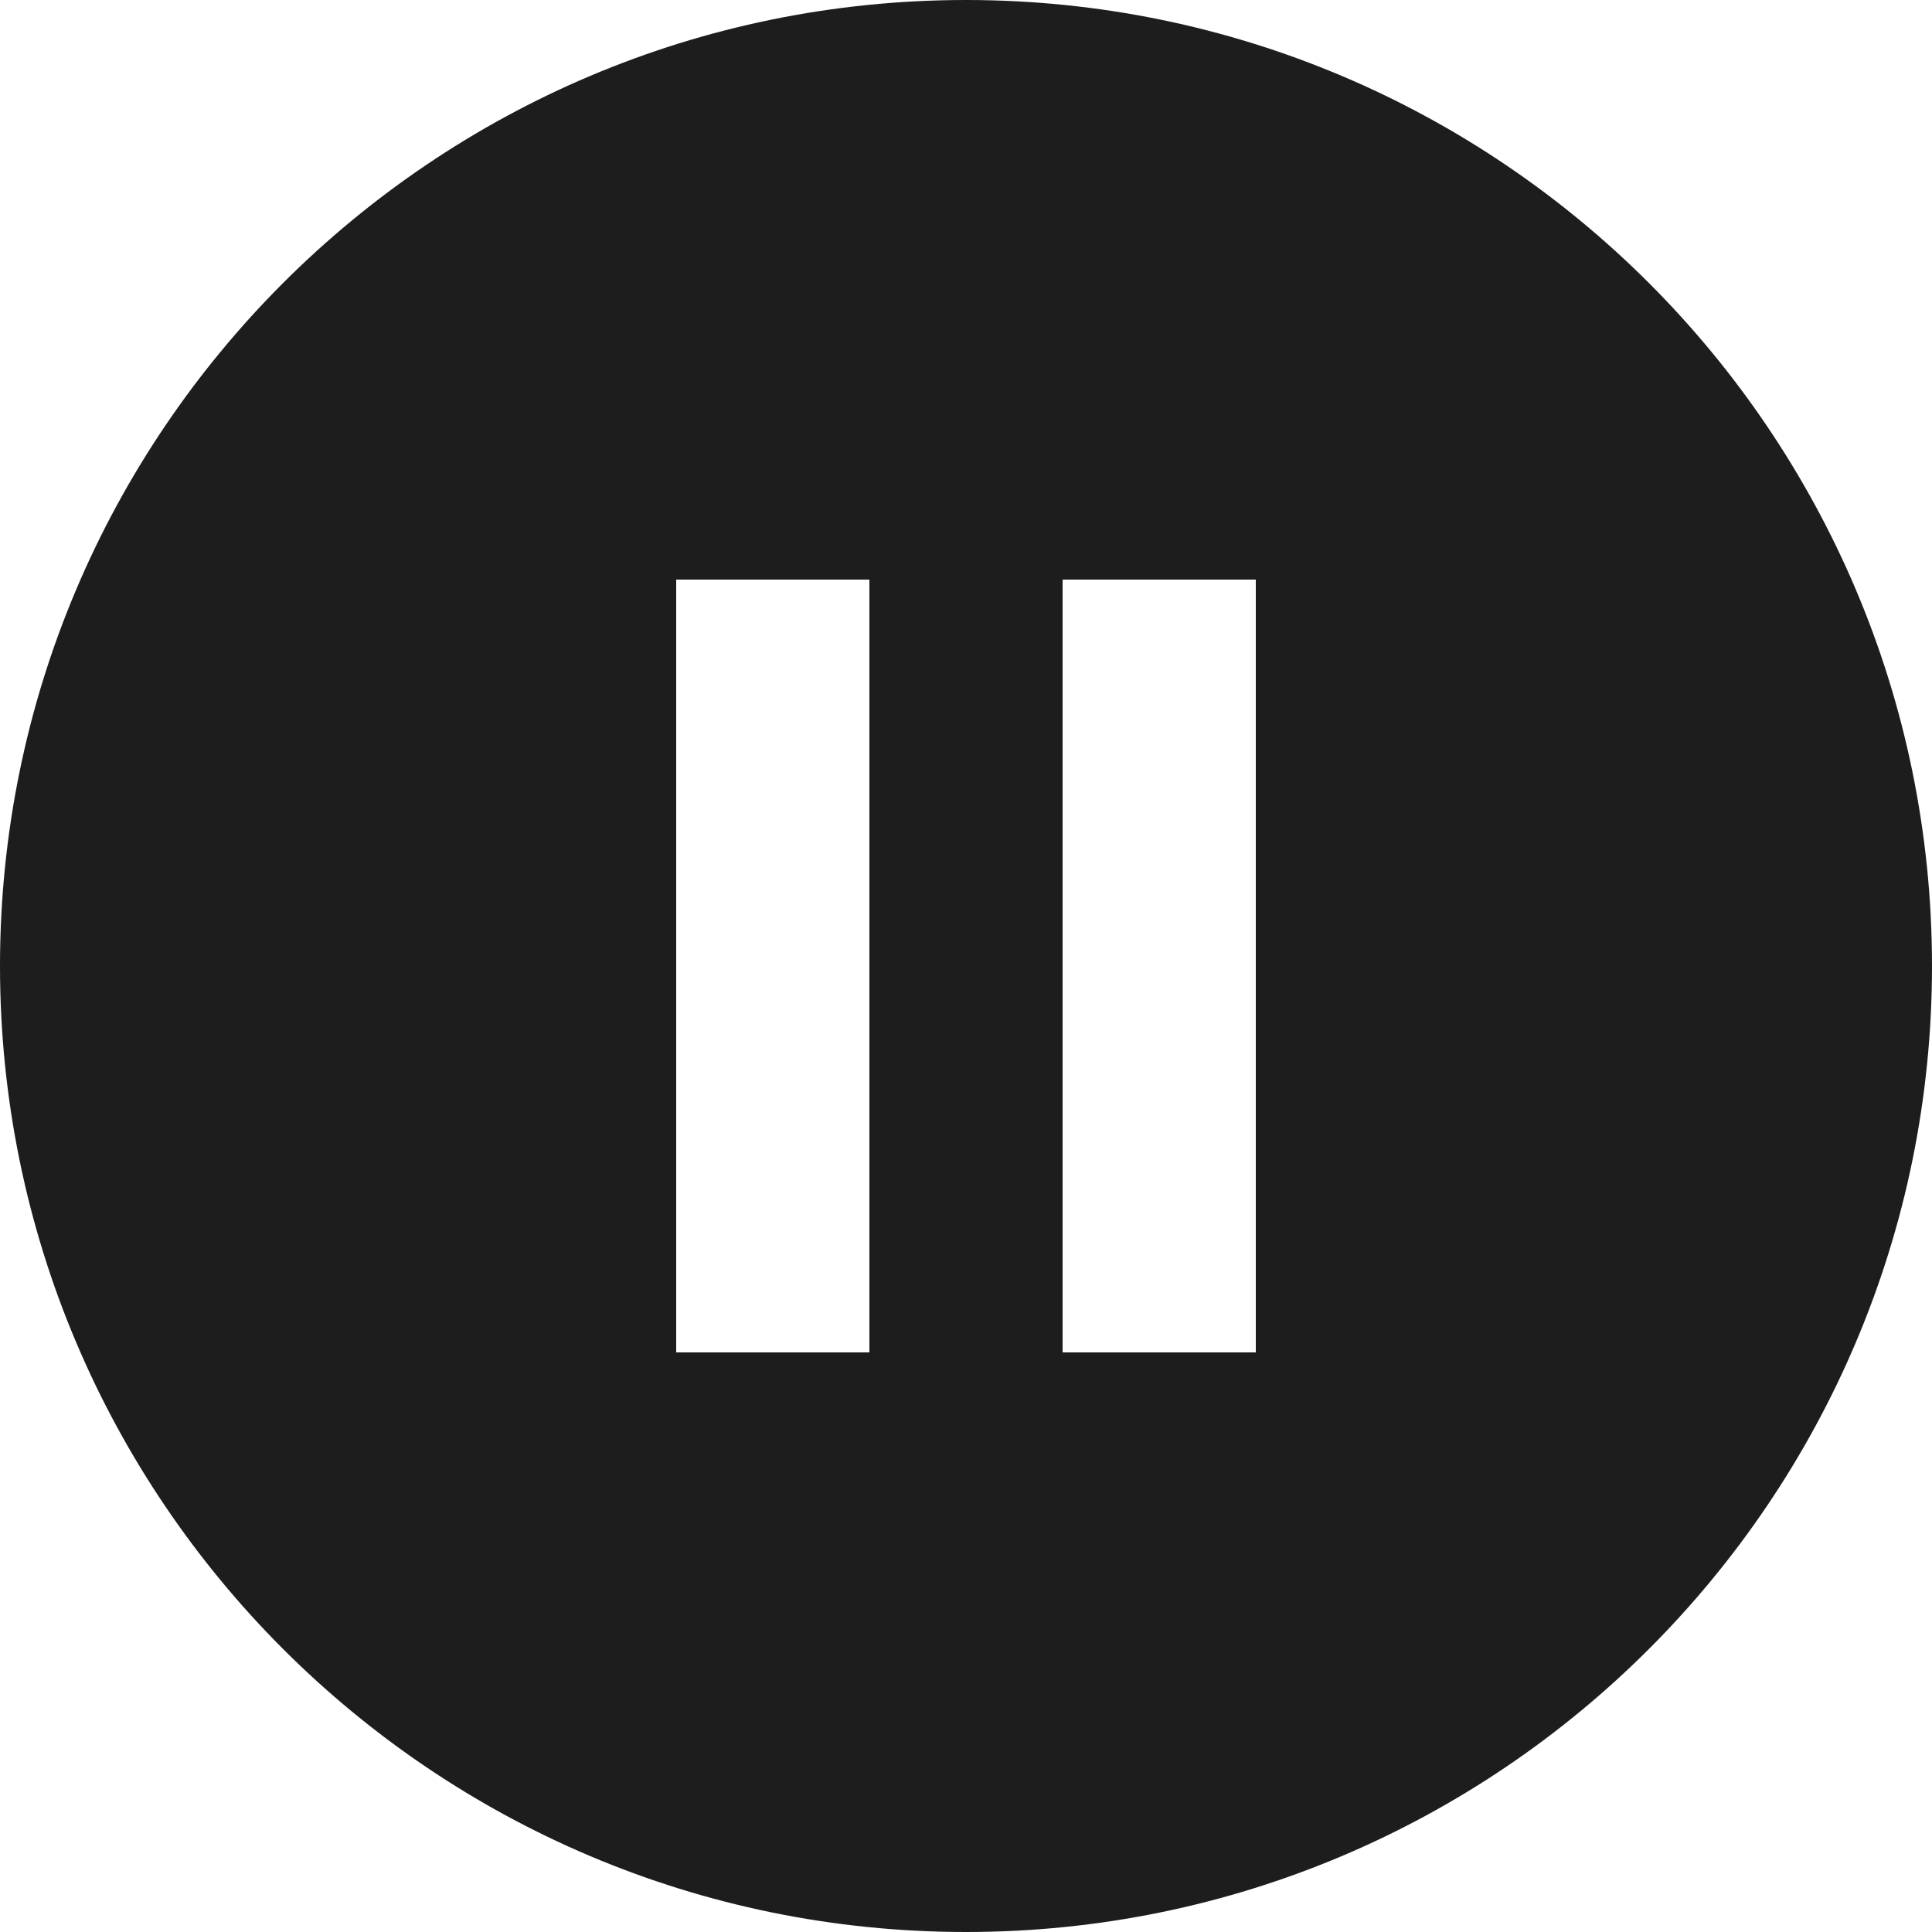
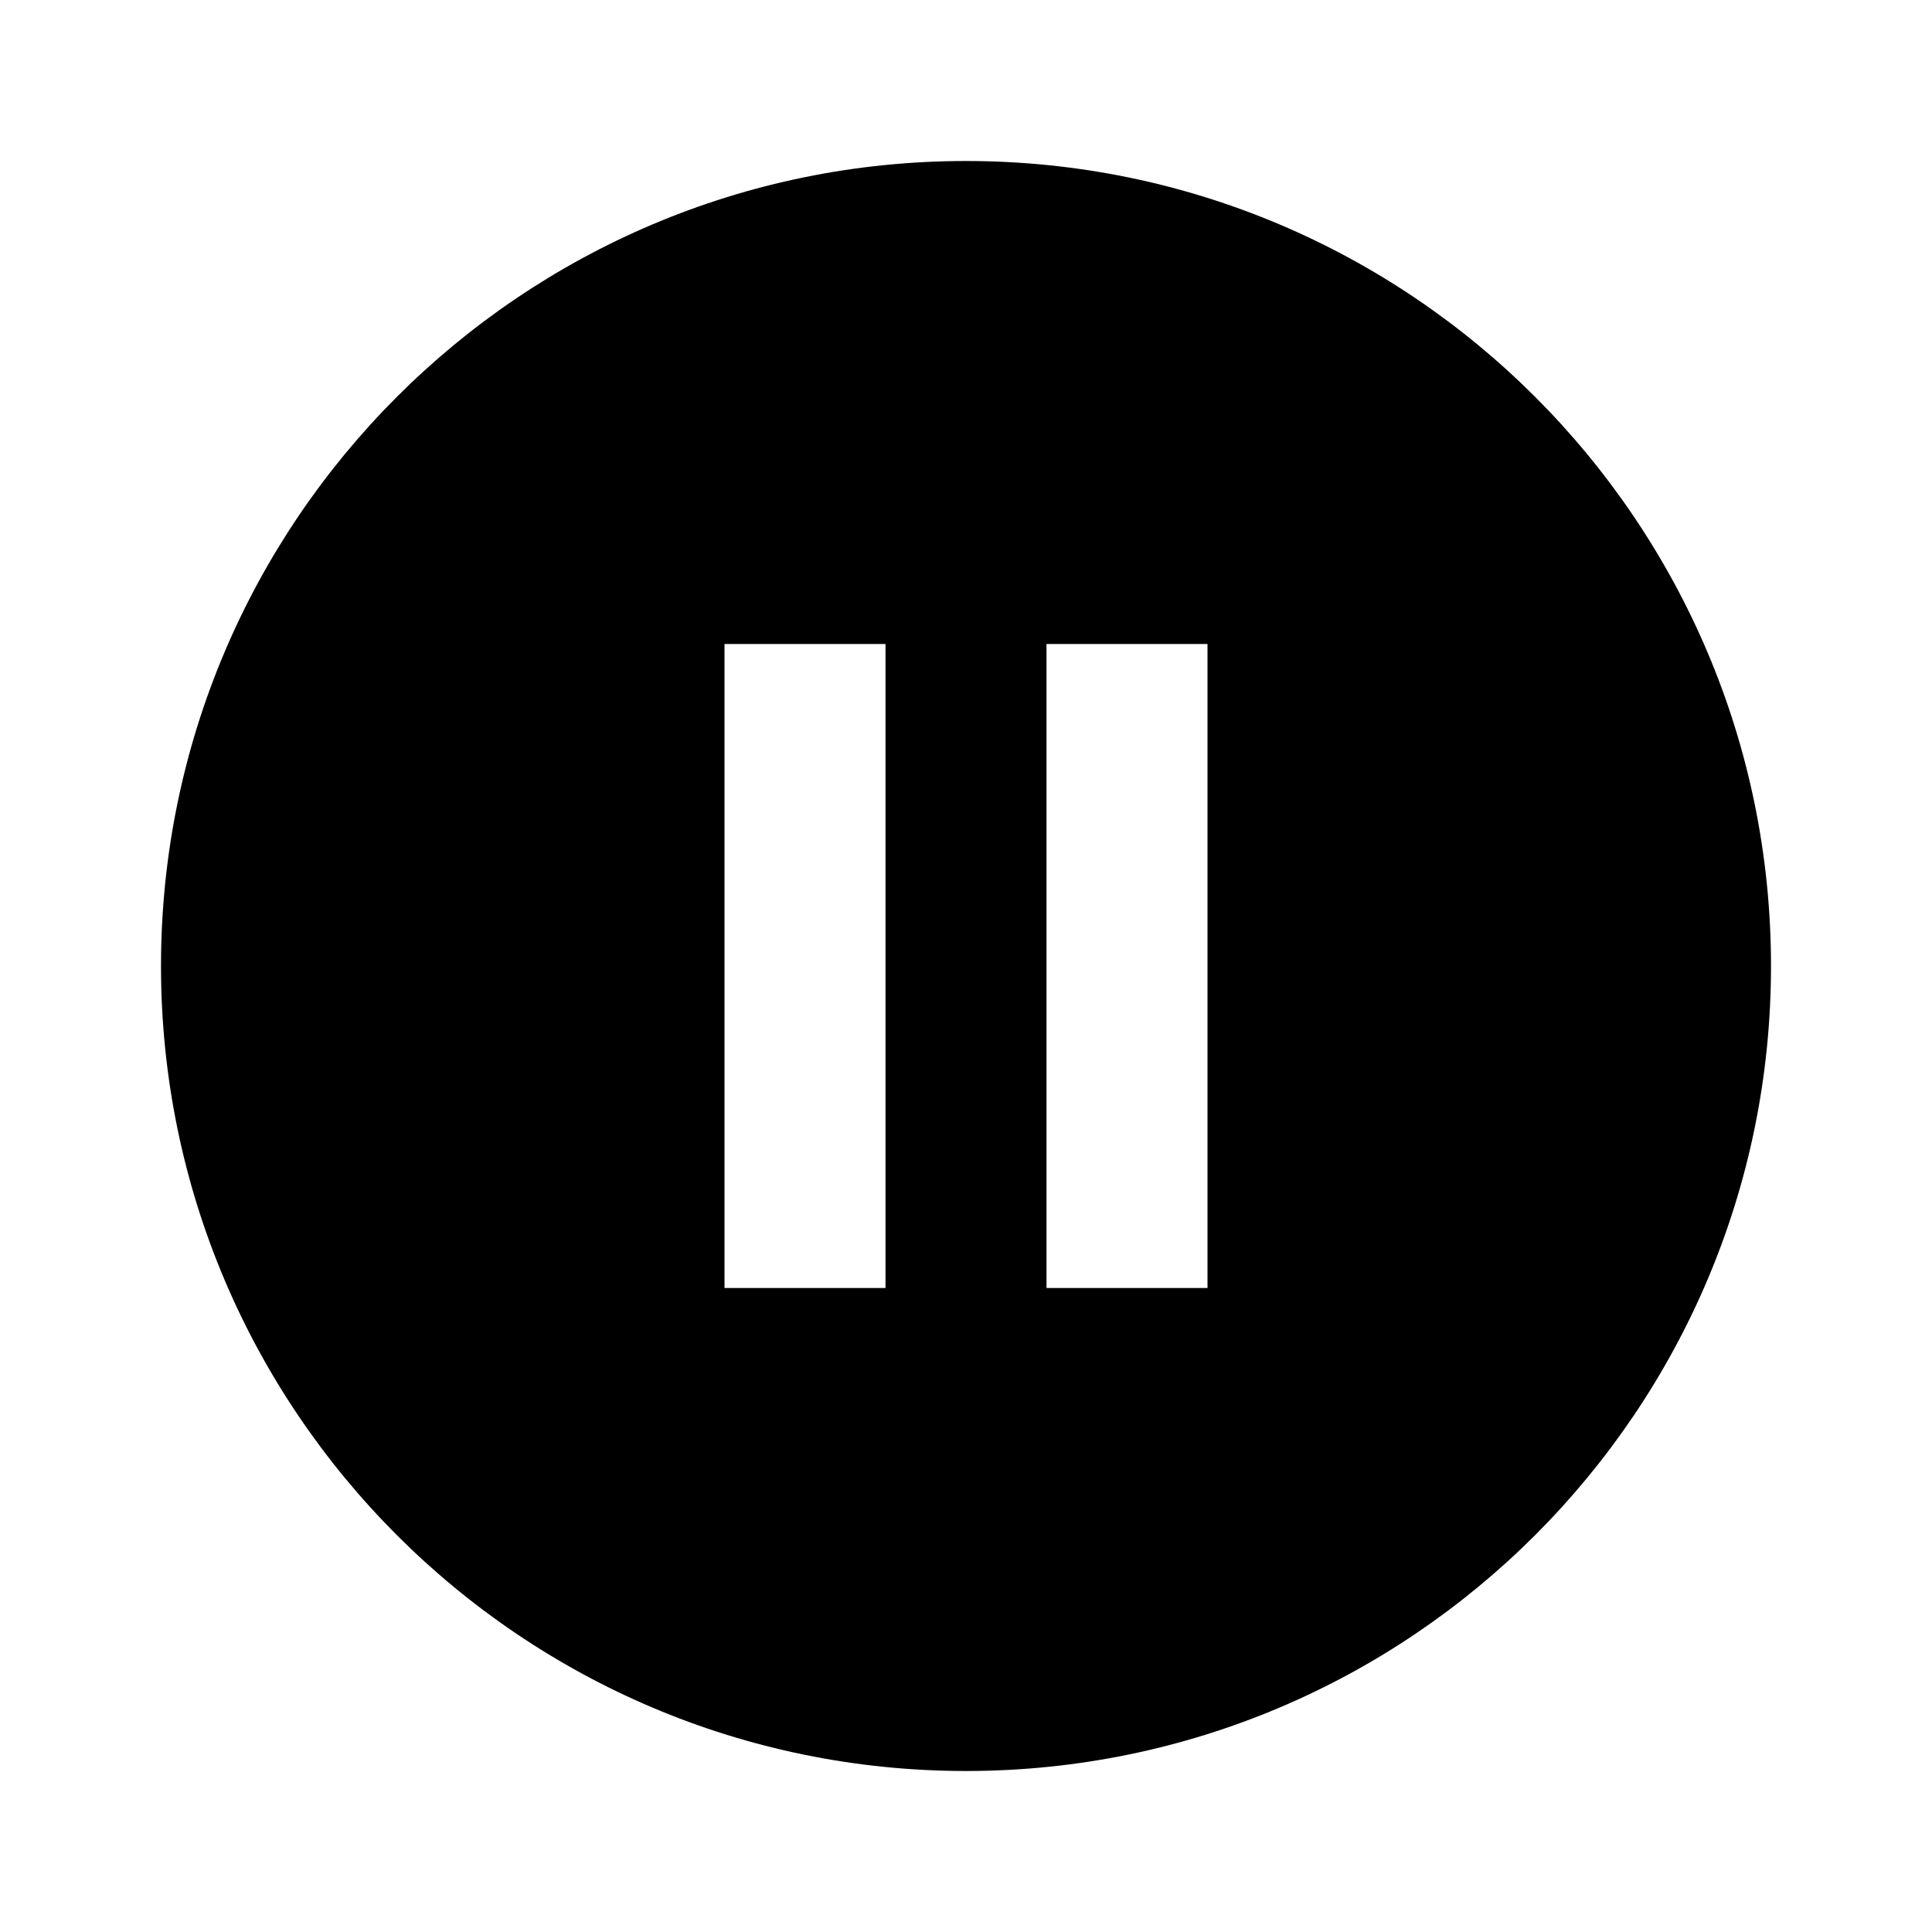
- <svg xmlns="http://www.w3.org/2000/svg" width="20px" height="20px" viewBox="0 0 20 20" version="1.1">
-   <g id="Icons" stroke="none" stroke-width="1" fill="none" fill-rule="evenodd">
-     <g id="Outlined" transform="translate(-170, -1040)">
-       <g id="Av" transform="translate(100, 852)">
-         <g id="Outlined-/-AV-/-pause_circle_filled" transform="translate(68, 186)">
-           <g>
-             <polygon id="Path" fill-rule="nonzero" points="0 0 24 0 24 24 0 24" />
-             <path d="M12,2 C6.48,2 2,6.48 2,12 C2,17.52 6.48,22 12,22 C17.52,22 22,17.52 22,12 C22,6.48 17.52,2 12,2 Z M11,16 L9,16 L9,8 L11,8 L11,16 Z M15,16 L13,16 L13,8 L15,8 L15,16 Z" id="🔹-Icon-Color" fill="#1D1D1D" />
-           </g>
-         </g>
-       </g>
+ <svg xmlns="http://www.w3.org/2000/svg" style="enable-background:new 0 0 24 24;" version="1.1" viewBox="0 0 24 24" xml:space="preserve">
+   <g id="Icons">
+     <g>
+       <path d="M12,2 C6.48,2 2,6.48 2,12 C2,17.52 6.48,22 12,22 C17.52,22 22,17.52 22,12 C22,6.48 17.52,2 12,2 Z M11,16 L9,16 L9,8 L11,8 L11,16 Z M15,16 L13,16 L13,8 L15,8 L15,16 Z" id="pause" />
    </g>
  </g>
</svg>
